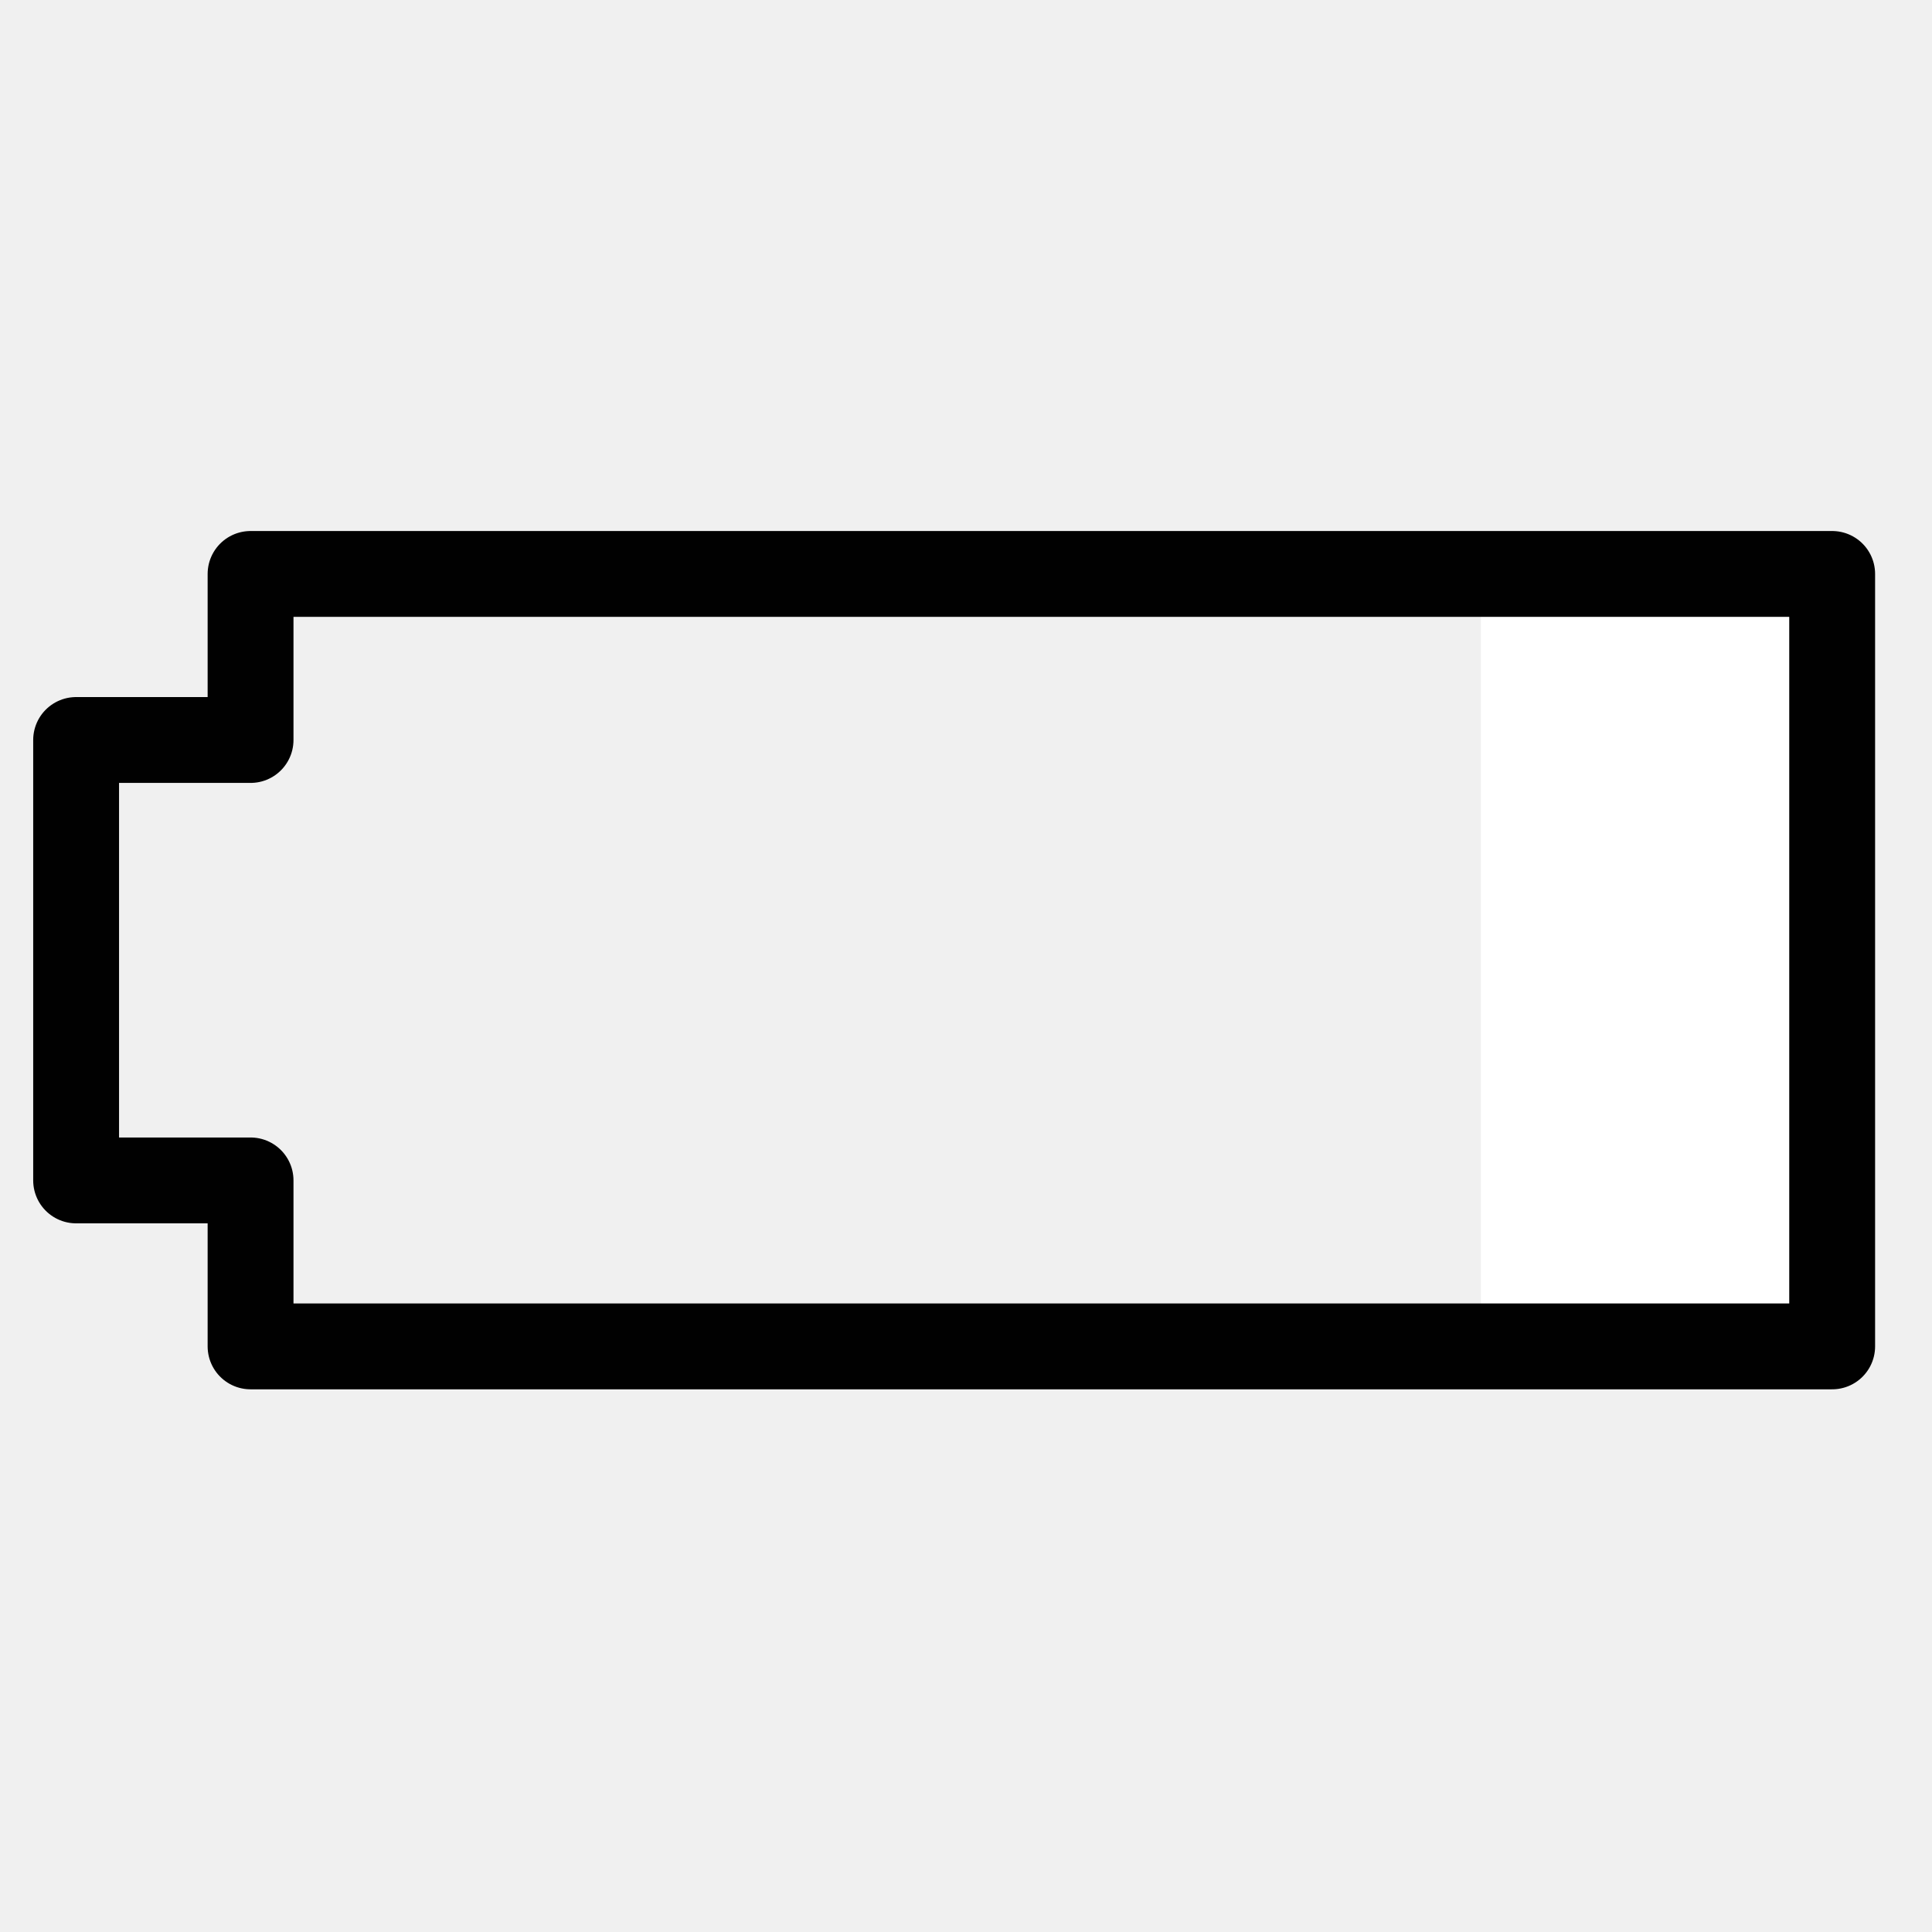
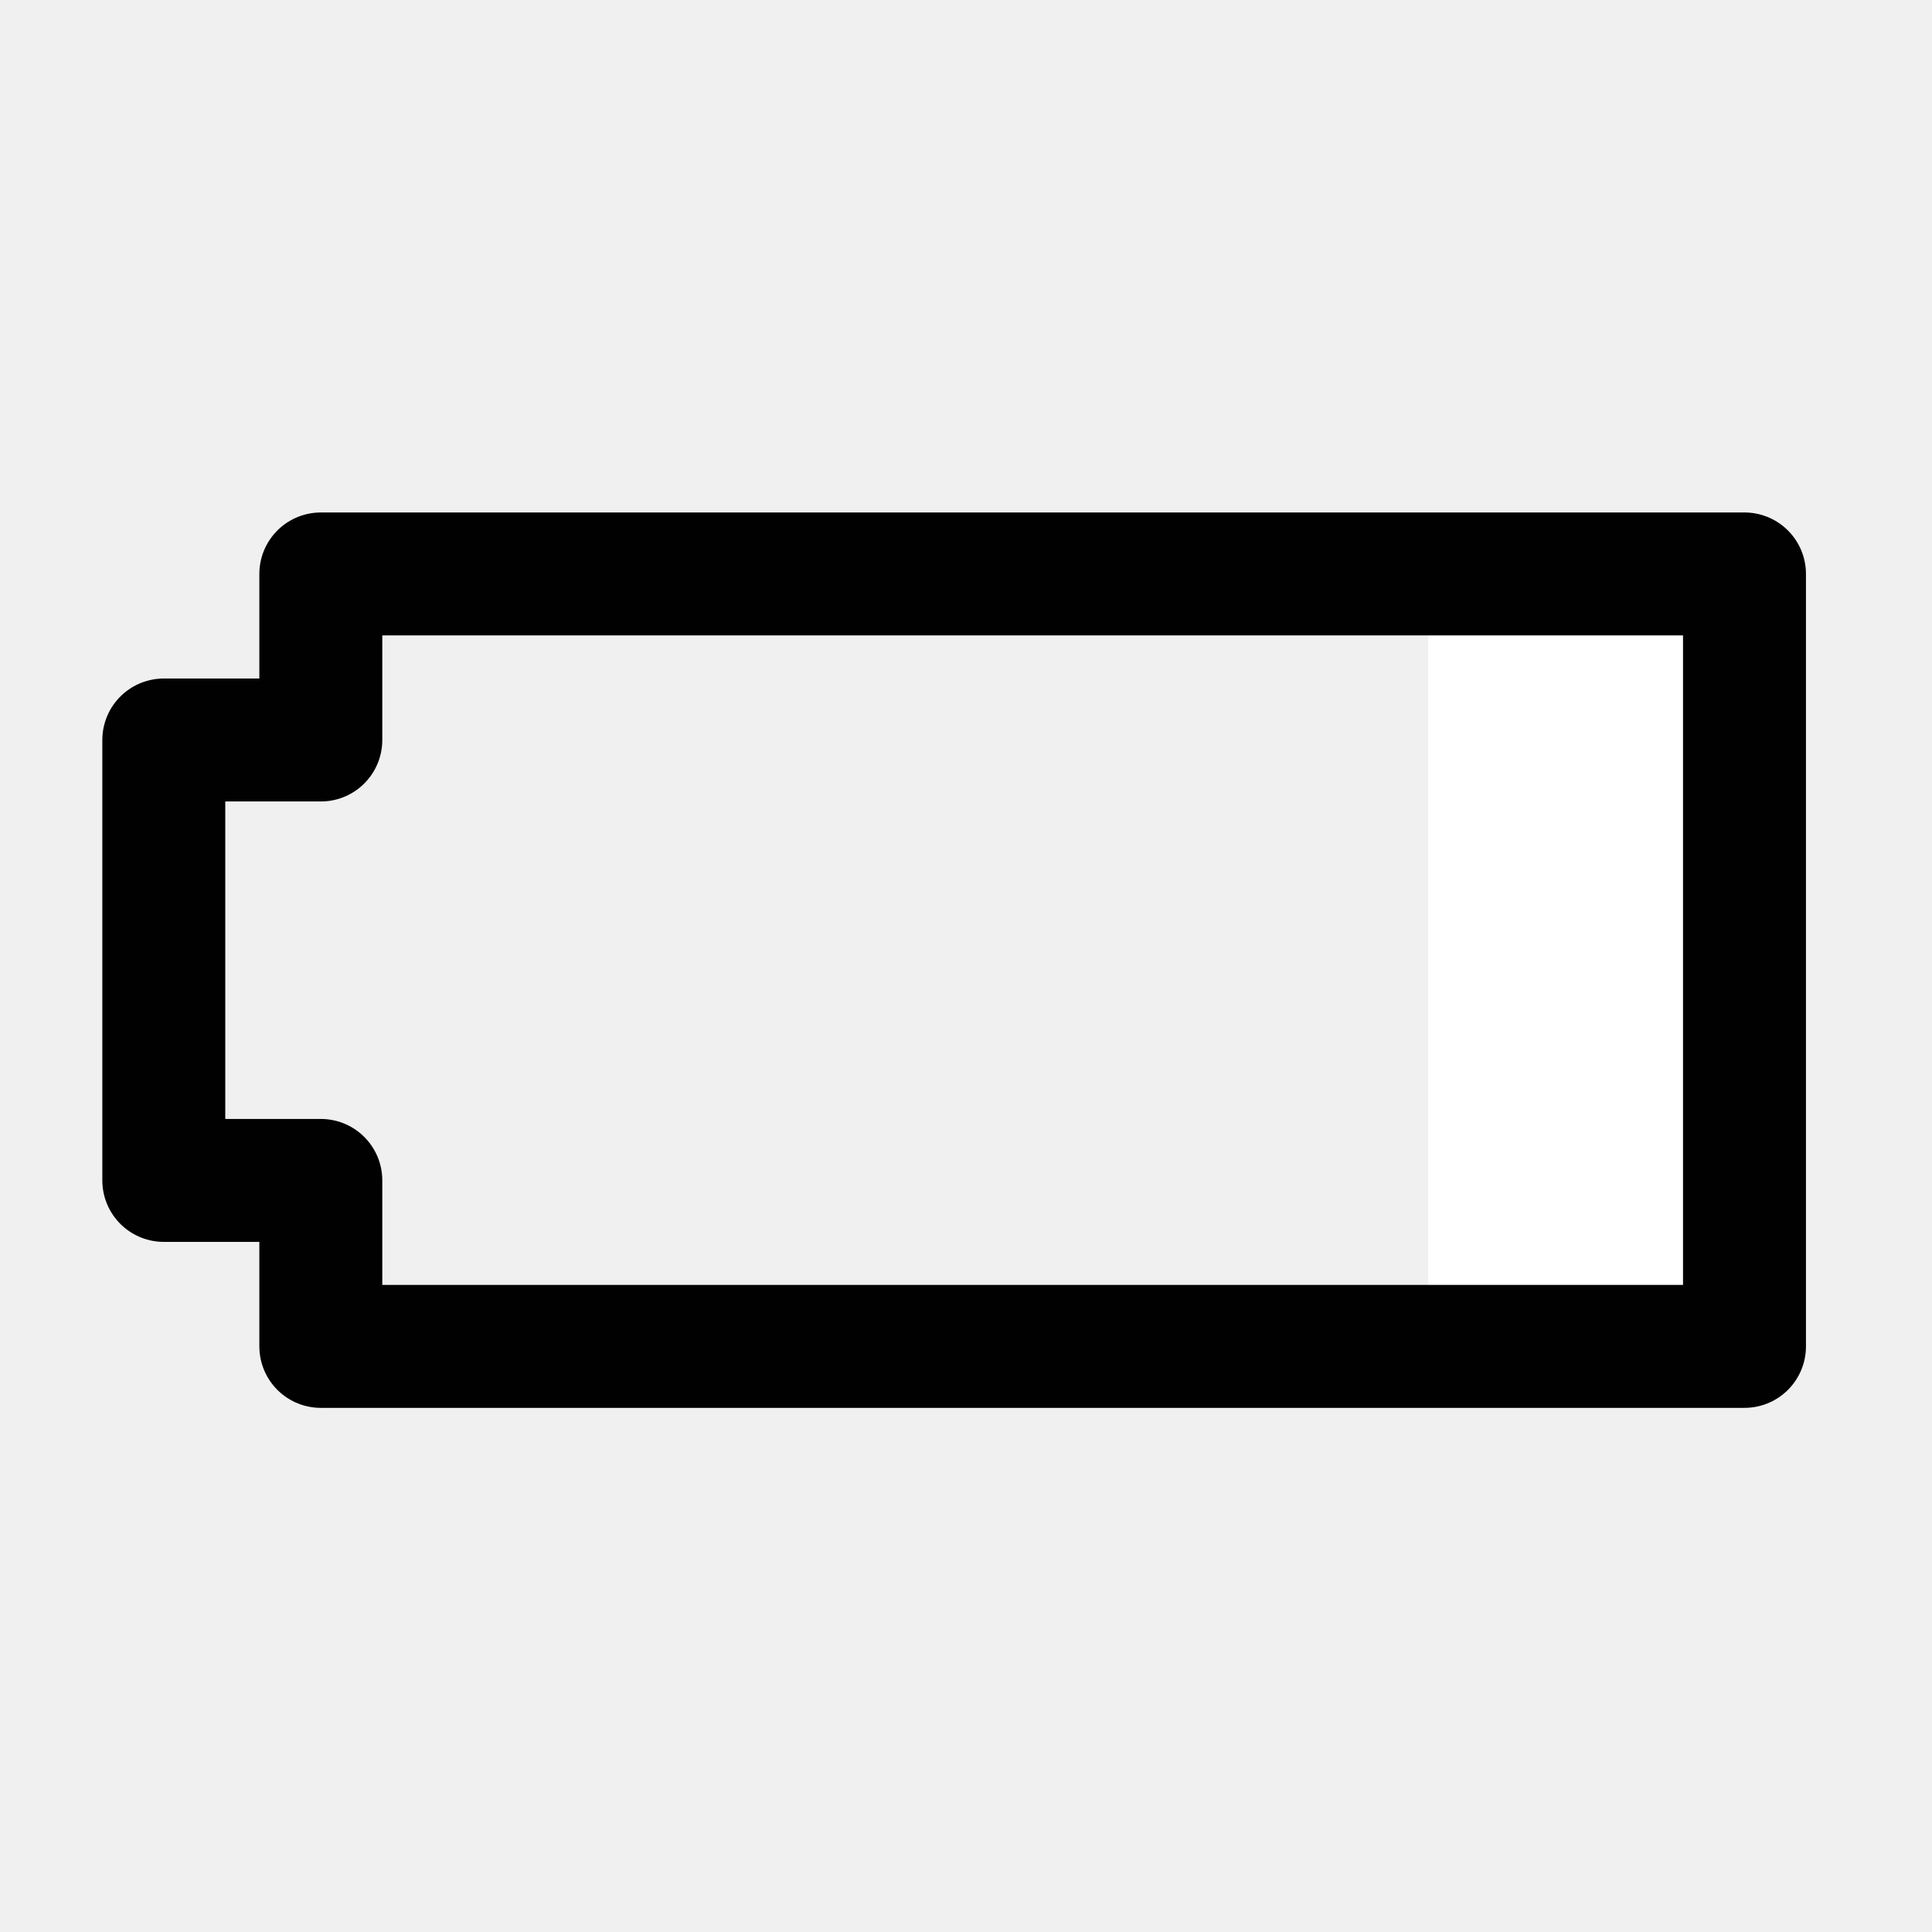
- <svg xmlns="http://www.w3.org/2000/svg" enable-background="new 0 0 55 55" height="55px" version="1.1" viewBox="0 0 55 55" width="55px" x="0px" xml:space="preserve" y="0px">
+ <svg xmlns="http://www.w3.org/2000/svg" enable-background="new 0 0 55 55" height="55px" id="Layer_1" version="1.1" viewBox="0 0 55 55" width="55px" x="0px" xml:space="preserve" y="0px">
  <g display="block" id="device-battery-020">
-     <rect display="inline" fill="#FFFFFF" height="22.174" width="10" x="42.158" y="16.339" />
-     <polygon display="inline" fill="none" points="   52.158,16.339 7.133,16.339 7.133,21.066 2.167,21.066 2.167,33.604 7.133,33.604 7.133,38.329 52.158,38.329  " stroke="#010101" stroke-linecap="round" stroke-linejoin="round" stroke-width="2.444" />
+     <rect display="inline" fill="#FFFFFF" height="22.175" width="9.001" x="40.661" y="16.339" />
+     <polygon display="inline" fill="none" points="   49.662,16.339 9.133,16.339 9.133,21.066 4.663,21.066 4.663,33.604 9.133,33.604 9.133,38.329 49.662,38.329  " stroke="#010101" stroke-linecap="round" stroke-linejoin="round" stroke-width="3.5" />
  </g>
</svg>
